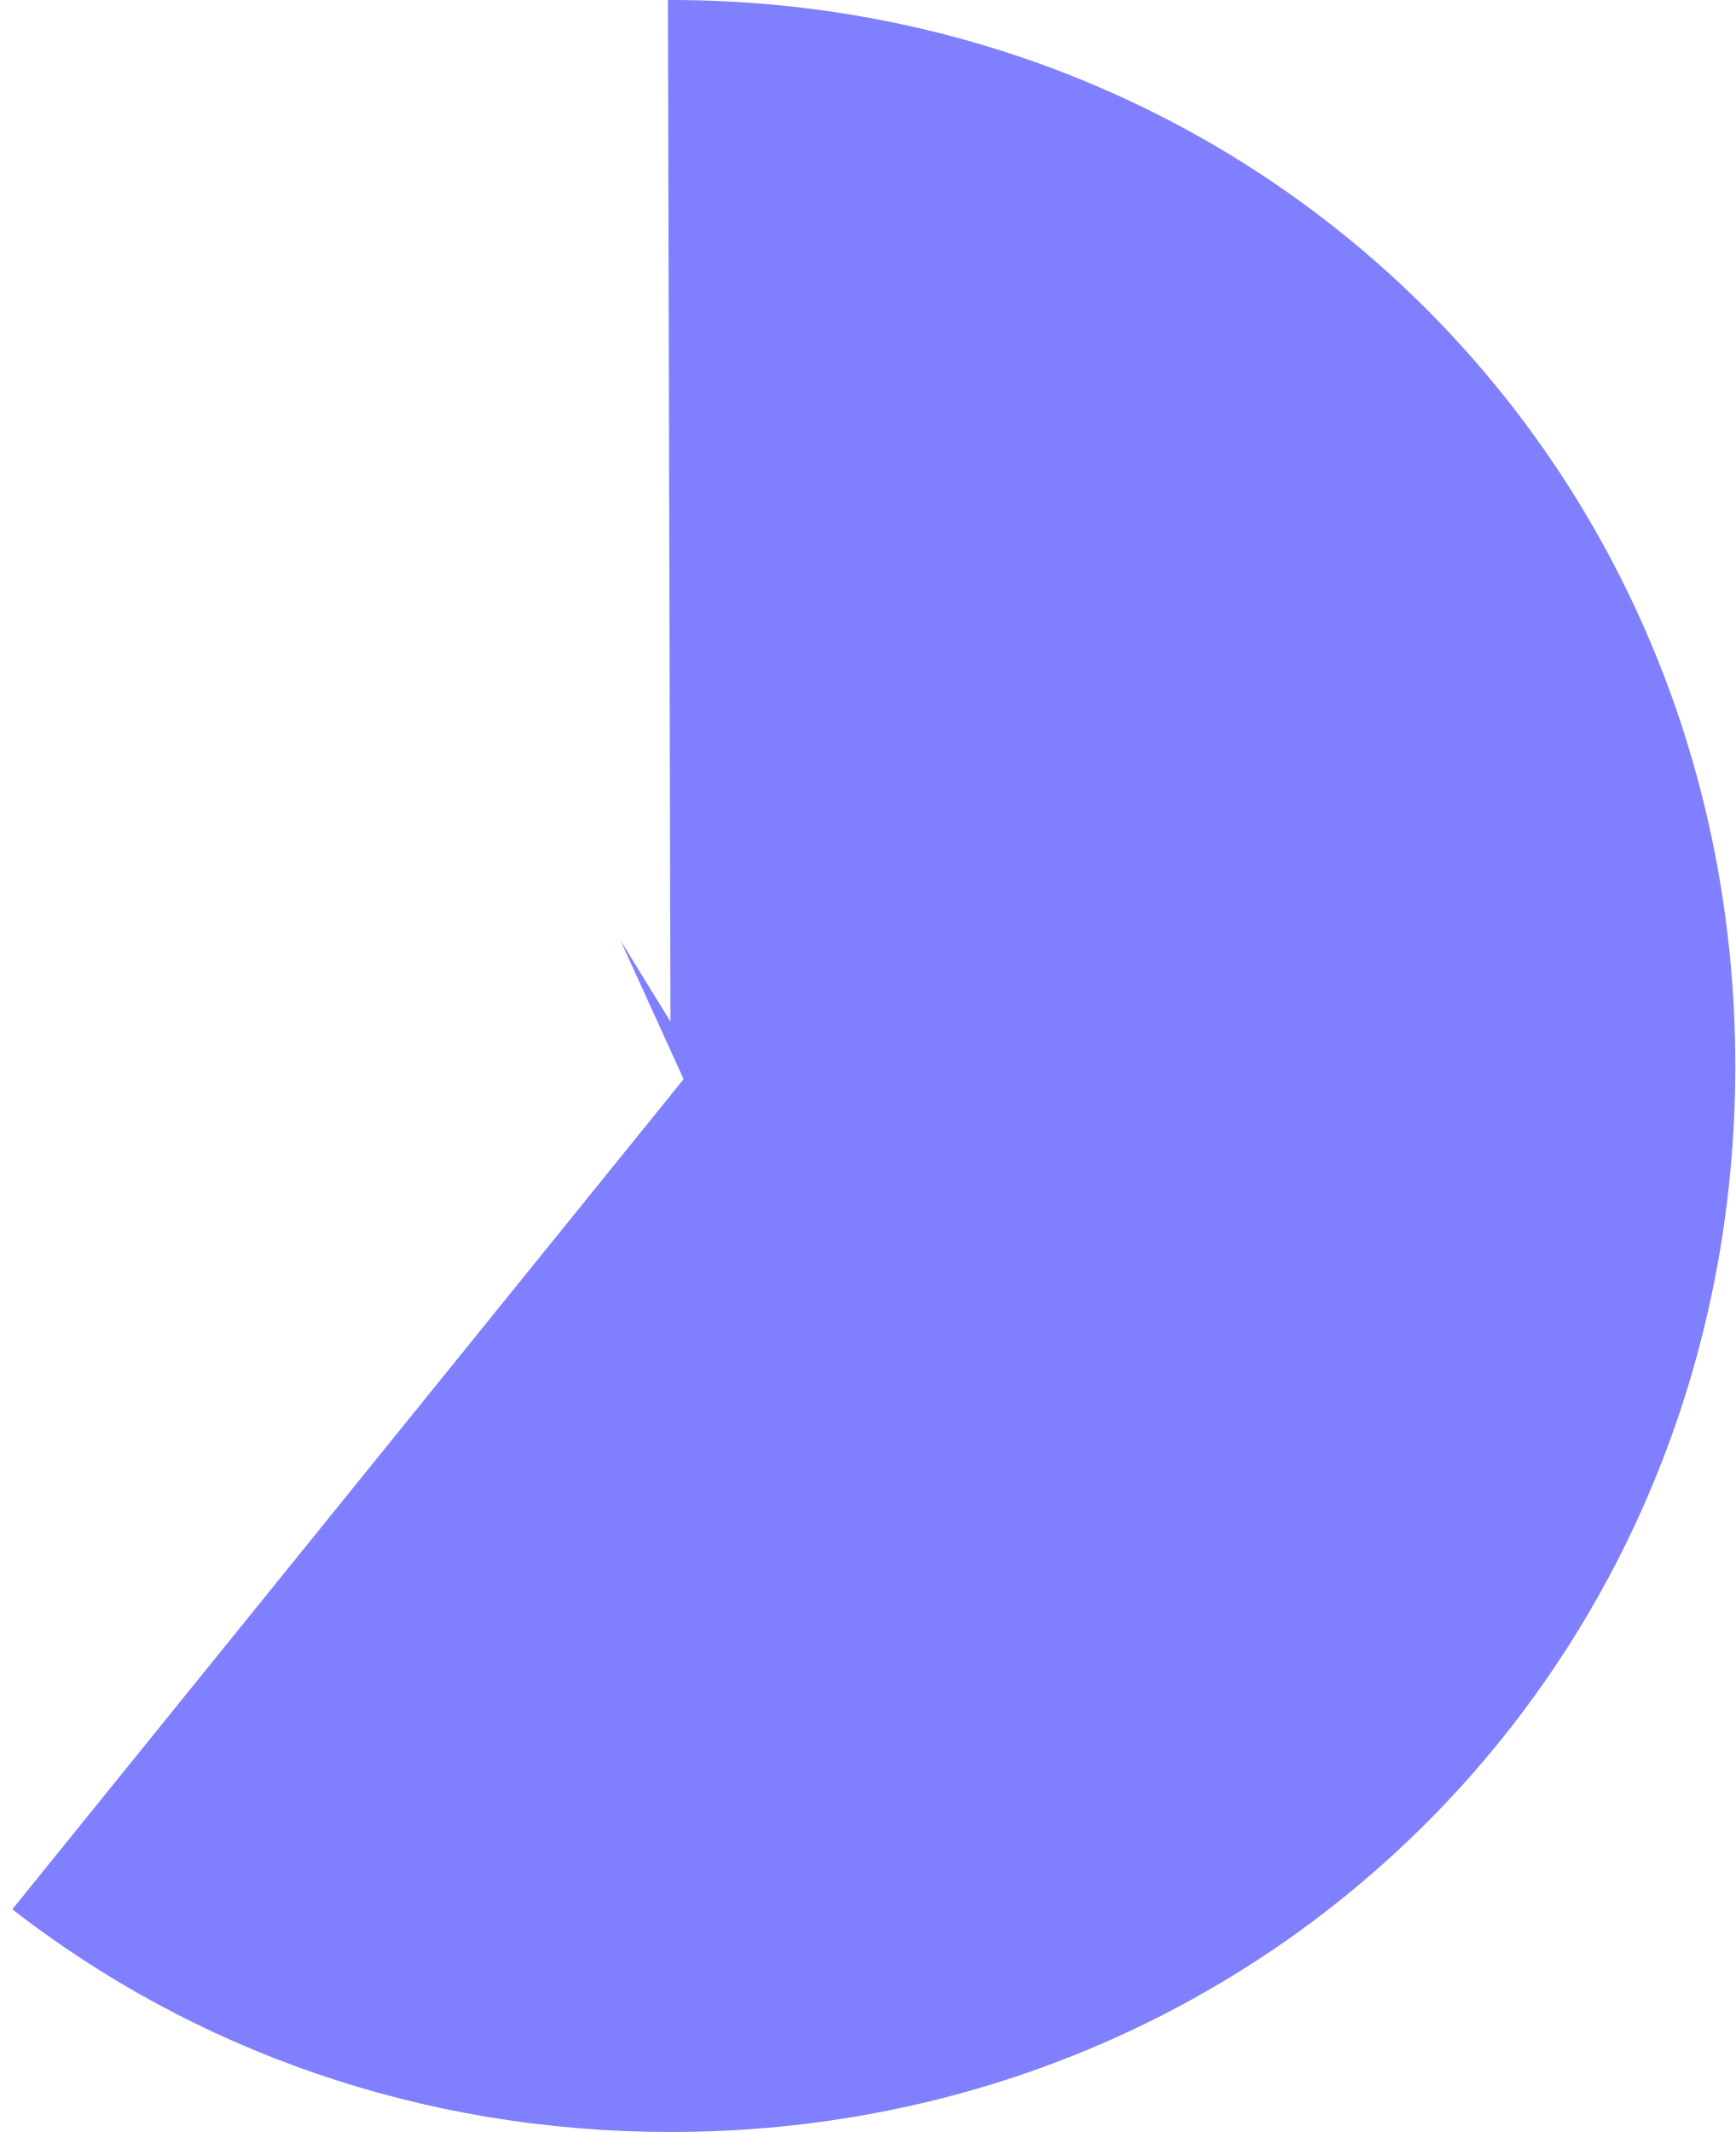
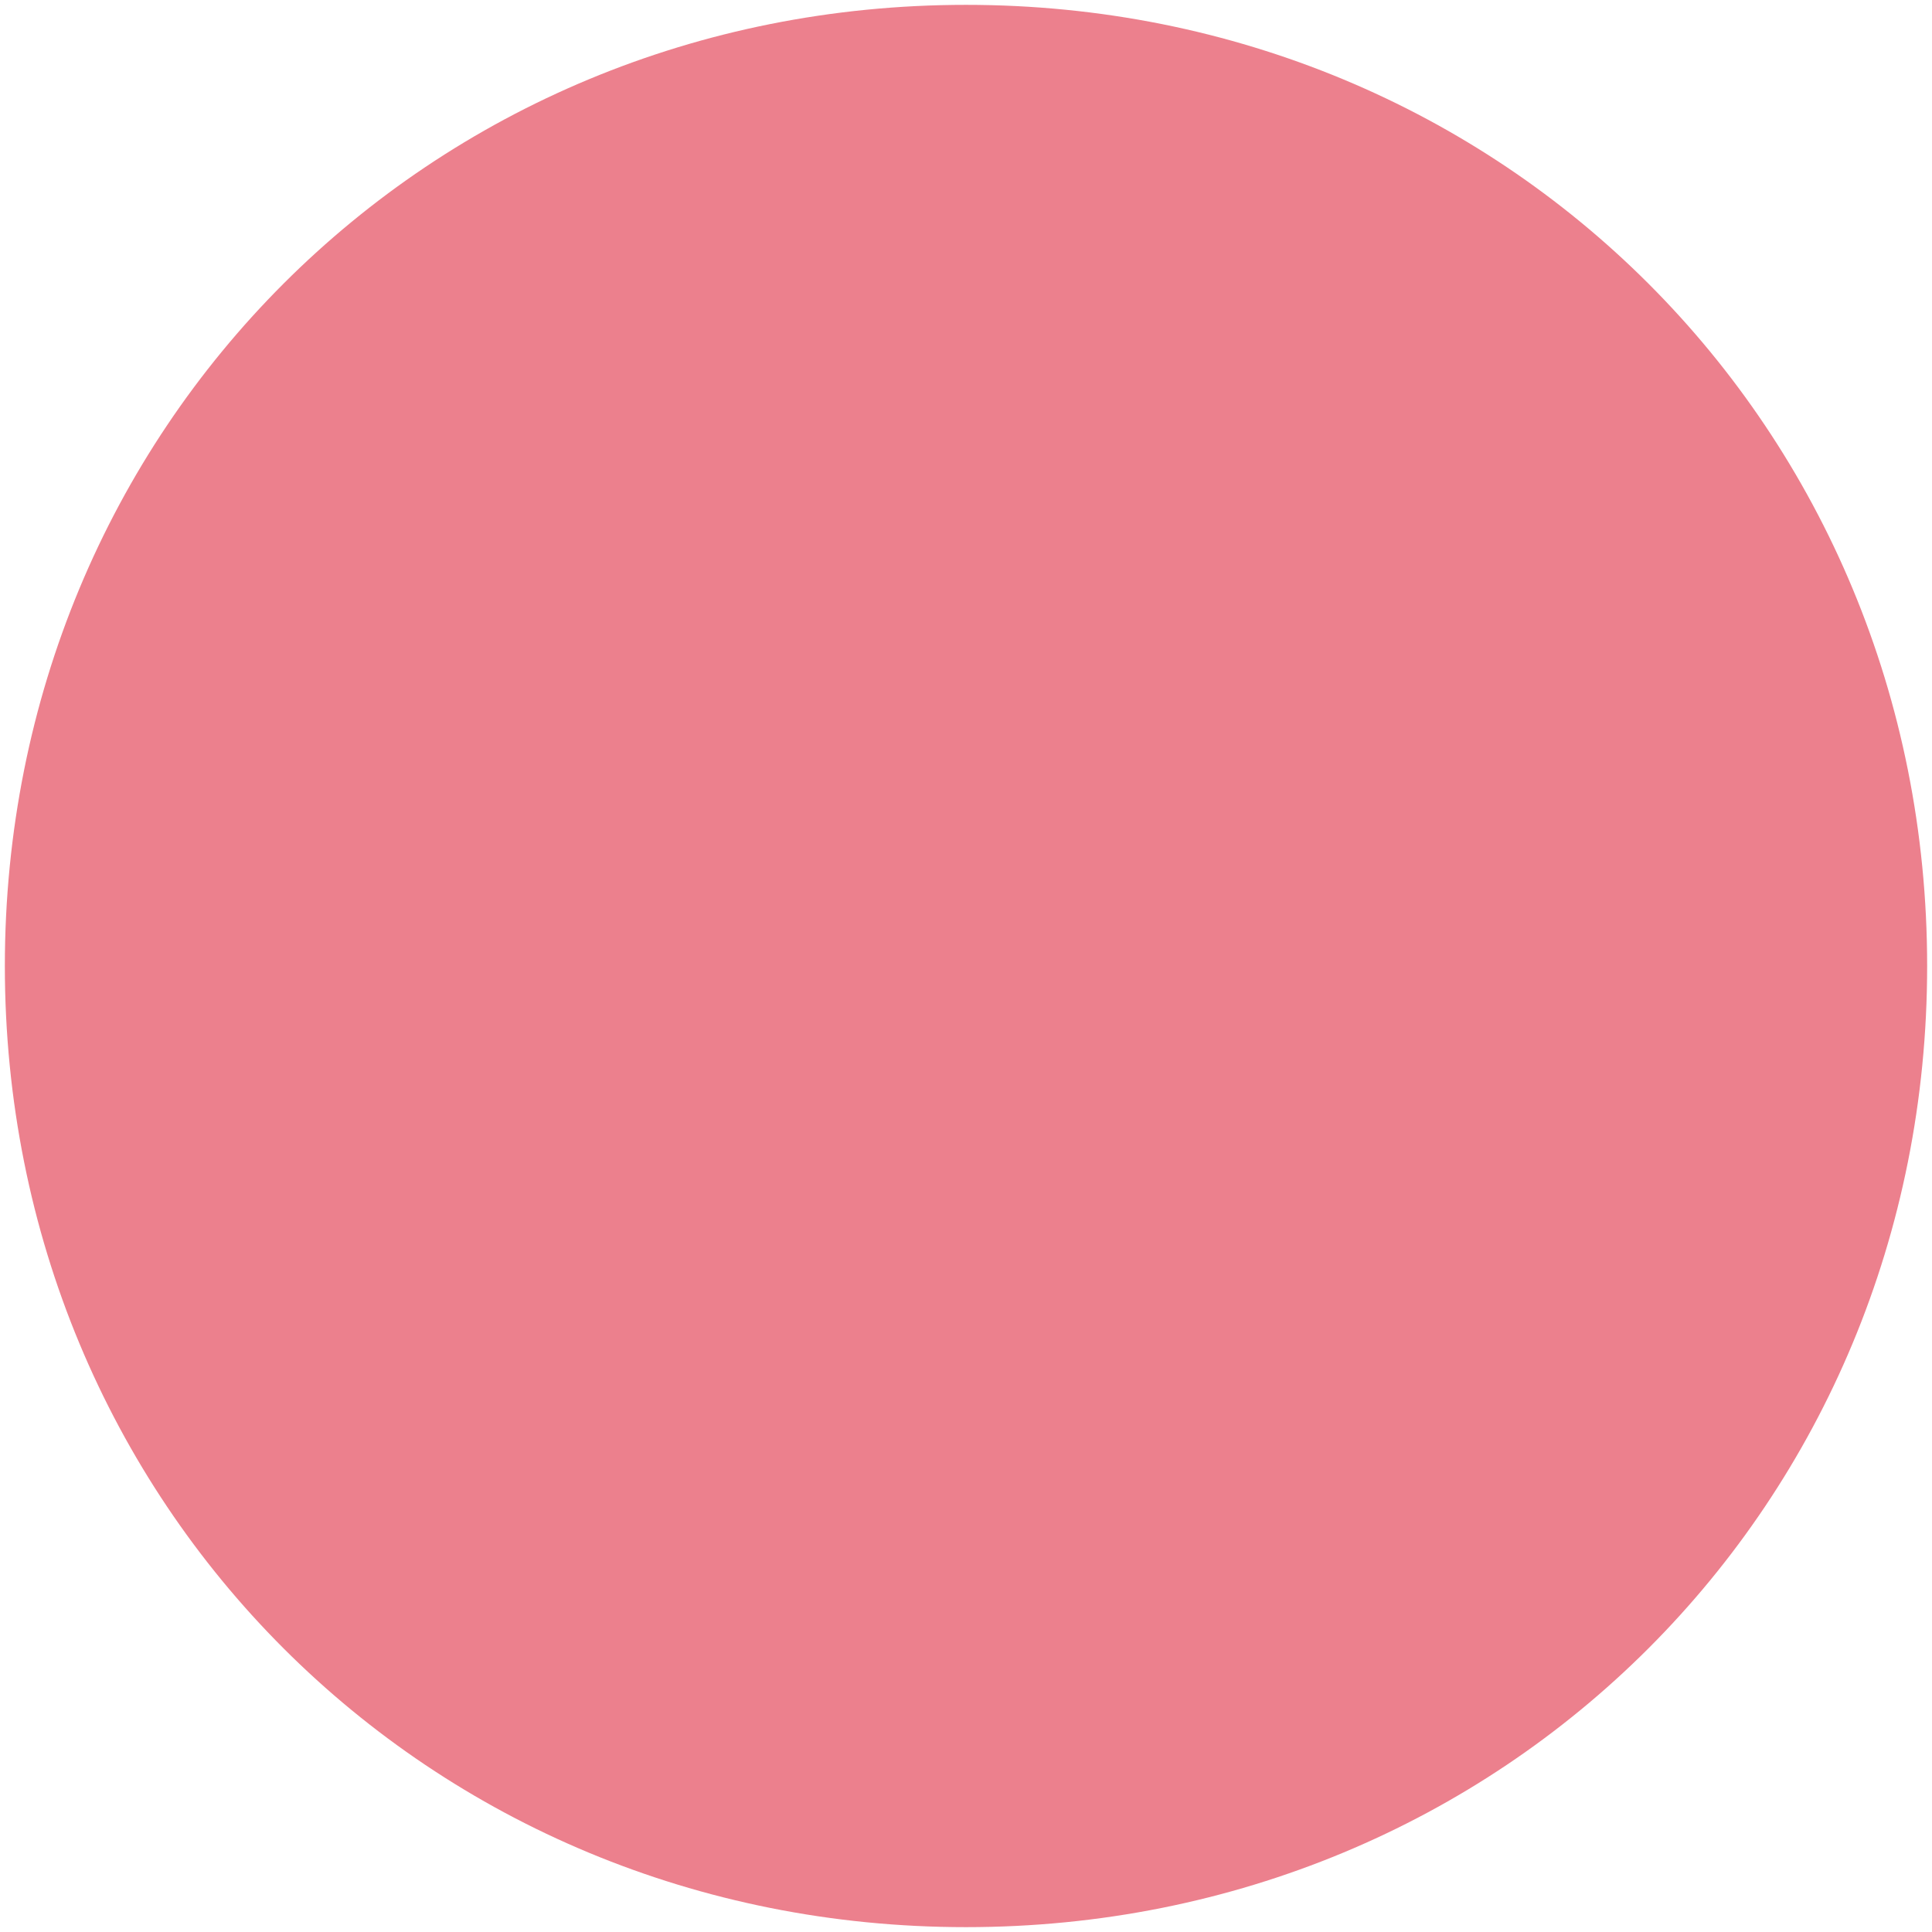
- <svg xmlns="http://www.w3.org/2000/svg" version="1.1" width="162px" height="199px">
-   <g transform="matrix(1 0 0 1 -169 -256 )">
-     <path d="M 63.818 100.728  L 57.915 87.758  L 62.591 95.354  L 62.354 0  C 62.433 8.81604612022489E-05  62.512 0  62.591 0  C 118.26 0  162 43.78  162 99.5  C 162 155.22  118.26 199  62.591 199  C 39.224 199  17.959 191.287  1.149 178.215  L 63.818 100.728  Z " fill-rule="nonzero" fill="#8080ff" stroke="none" transform="matrix(1 0 0 1 169 256 )" />
+ <svg xmlns="http://www.w3.org/2000/svg" version="1.1" width="199px" height="199px">
+   <g transform="matrix(1 0 0 1 -132 -256 )">
+     <path d="M 231.5 256.5  C 286.94 256.5  330.5 300.06  330.5 355.5  C 330.5 410.94  286.94 454.5  231.5 454.5  C 176.06 454.5  132.5 410.94  132.5 355.5  C 132.5 300.06  176.06 256.5  231.5 256.5  Z " fill-rule="nonzero" fill="#ec808d" stroke="none" />
  </g>
</svg>
